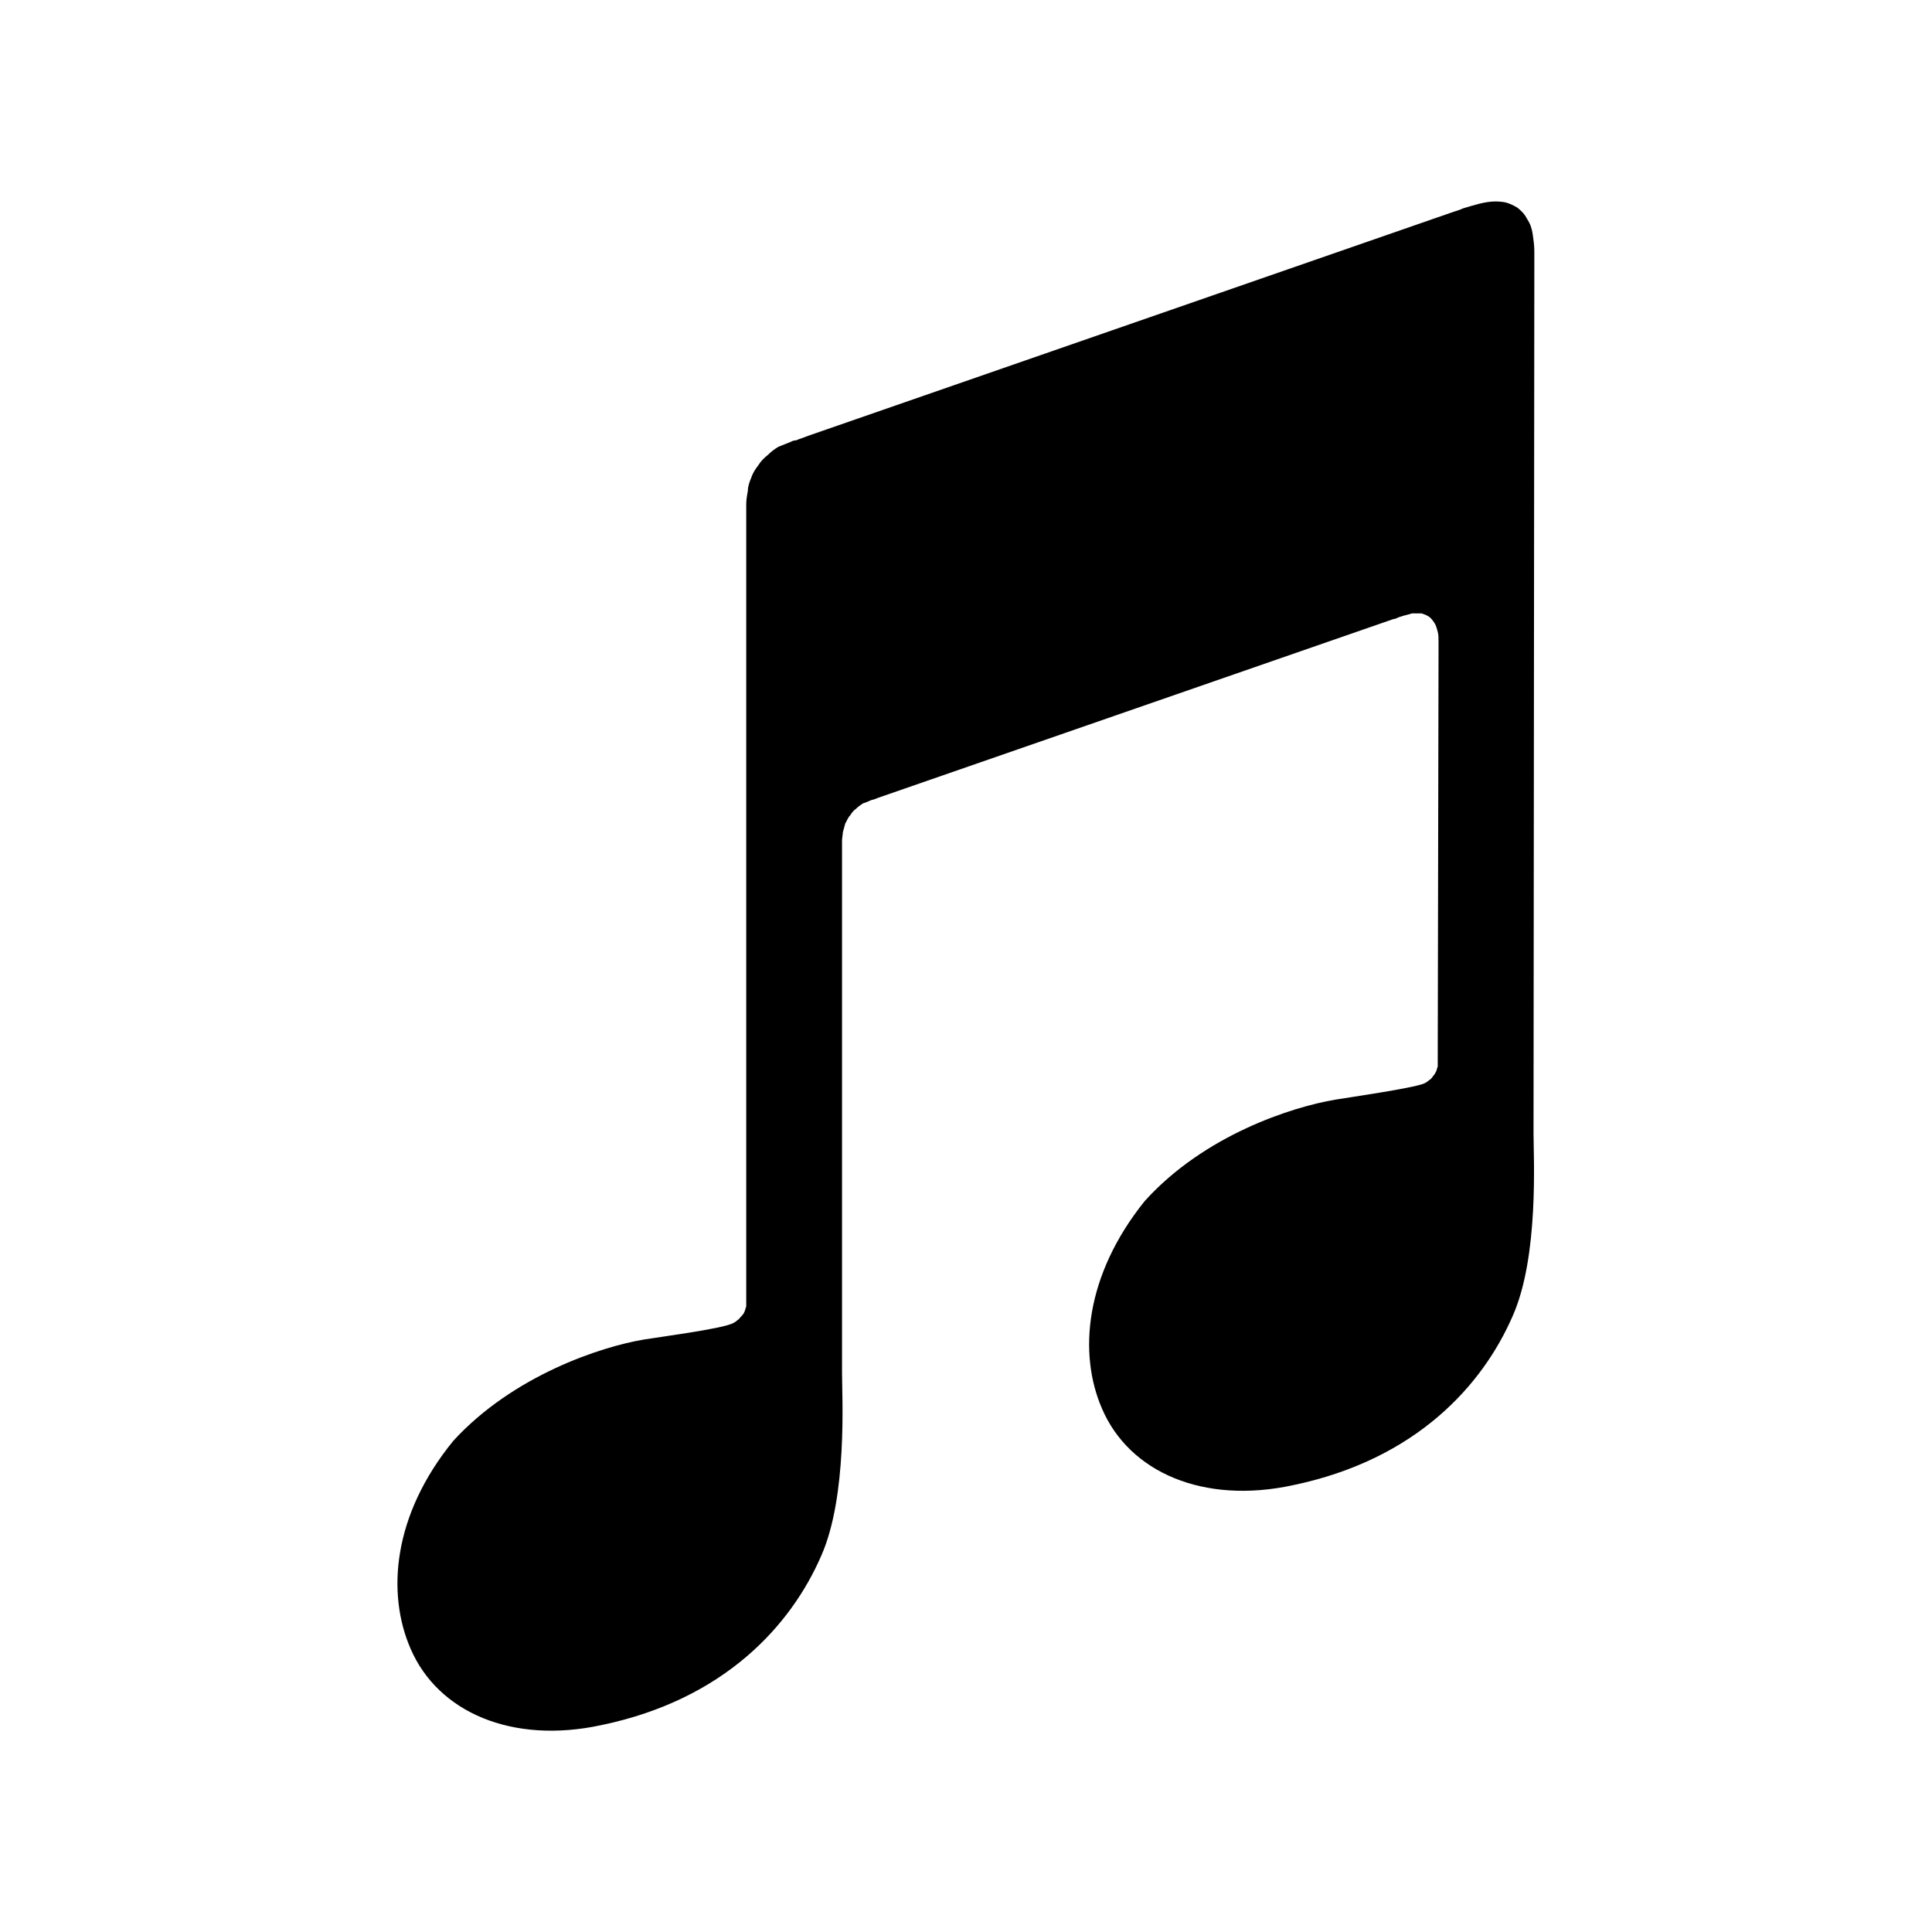
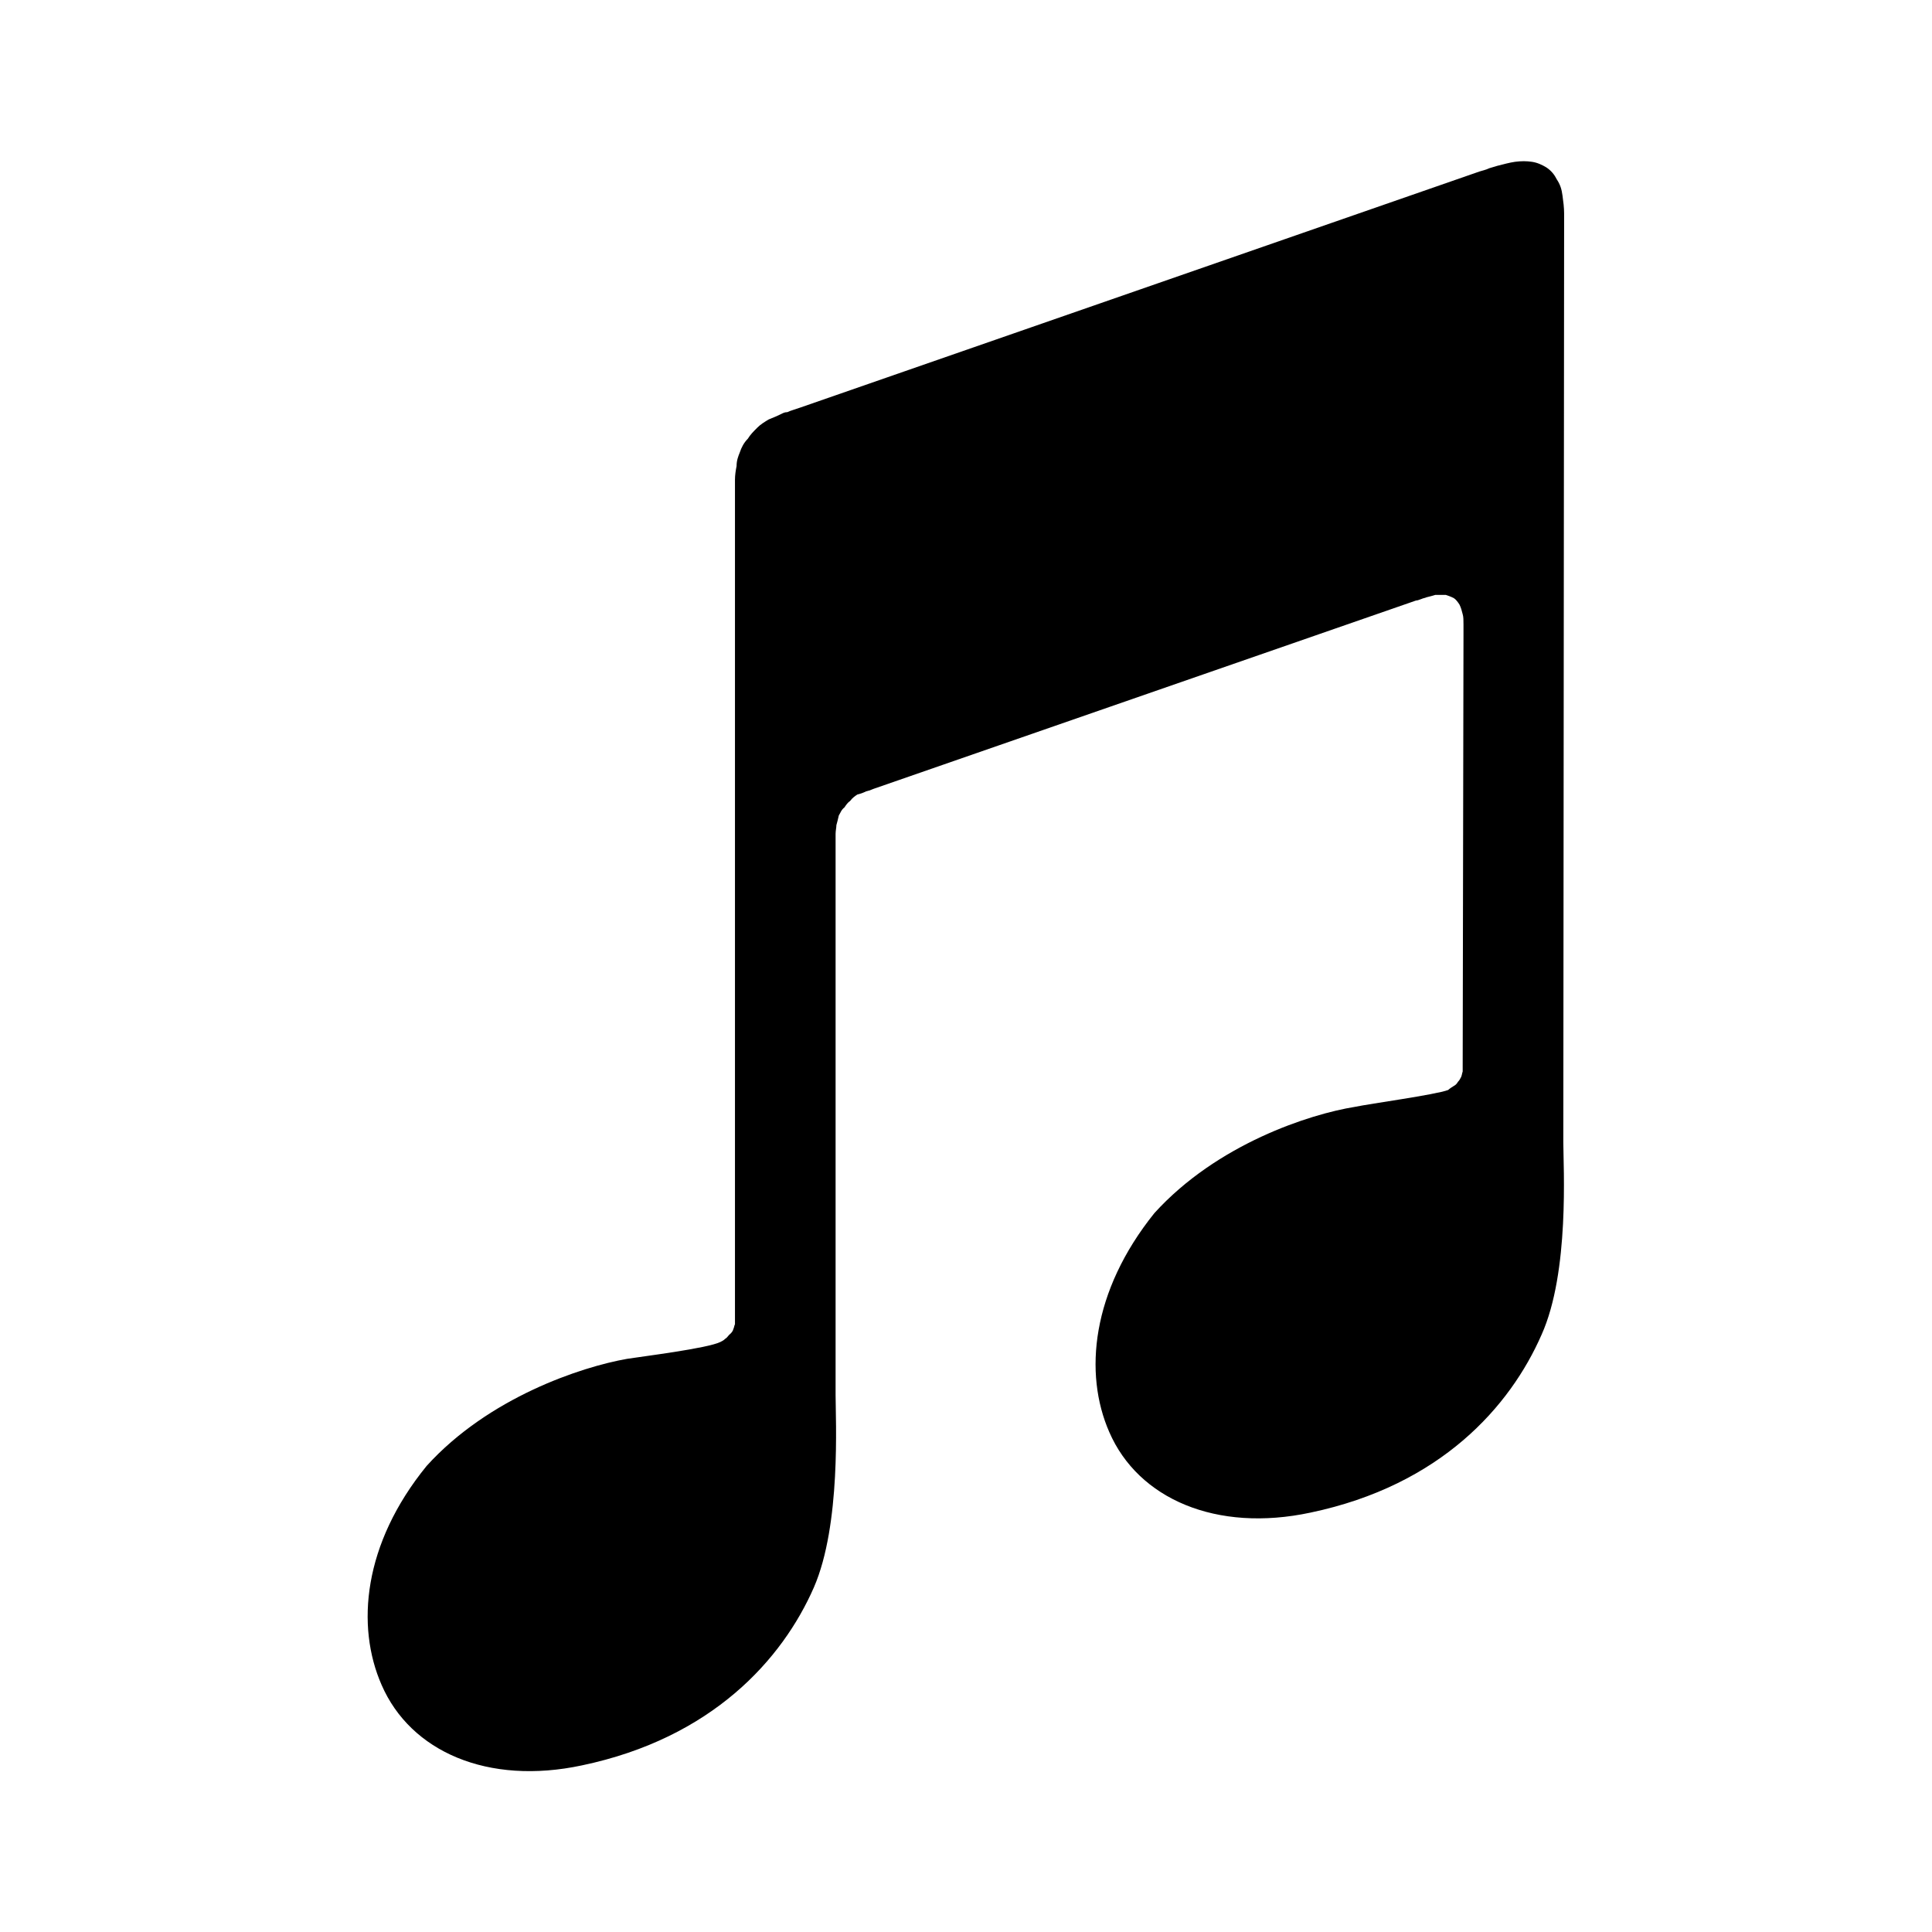
<svg xmlns="http://www.w3.org/2000/svg" viewBox="0 0 24 24">
-   <path fill="currentColor" fill-rule="evenodd" stroke="none" d="M19.06 3.35C19.06 3.31 19.06 3.27 19.06 3.23 19.06 3.19 19.06 3.16 19.06 3.12 19.06 3.05 19.05 2.98 19.04 2.91 19.03 2.84 19.01 2.78 18.97 2.72 18.94 2.66 18.9 2.62 18.85 2.58 18.8 2.55 18.74 2.52 18.68 2.51 18.61 2.5 18.55 2.5 18.48 2.51 18.41 2.52 18.34 2.54 18.27 2.56 18.24 2.57 18.2 2.58 18.17 2.59 18.13 2.61 18.09 2.62 18.06 2.63L10.05 5.41 10.05 5.41C10.05 5.41 9.97 5.44 9.97 5.44 9.94 5.45 9.91 5.46 9.89 5.47 9.86 5.47 9.84 5.48 9.82 5.49 9.77 5.51 9.72 5.53 9.67 5.55 9.62 5.58 9.58 5.61 9.54 5.65 9.49 5.69 9.45 5.73 9.42 5.78 9.38 5.83 9.35 5.88 9.33 5.94 9.31 5.99 9.29 6.04 9.29 6.1 9.28 6.15 9.27 6.21 9.27 6.26 9.27 6.28 9.27 6.31 9.27 6.33 9.27 6.36 9.27 6.38 9.27 6.41L9.27 16.16C9.27 16.18 9.27 16.21 9.27 16.23 9.26 16.25 9.26 16.27 9.25 16.29 9.24 16.32 9.22 16.34 9.21 16.35 9.19 16.37 9.18 16.39 9.16 16.4 9.14 16.42 9.12 16.43 9.1 16.44 8.95 16.51 8.18 16.61 8 16.64 7.46 16.73 6.37 17.09 5.63 17.9 4.88 18.82 4.8 19.79 5.1 20.48 5.44 21.27 6.36 21.67 7.47 21.43 9.01 21.11 9.83 20.18 10.2 19.33 10.53 18.59 10.46 17.35 10.46 17.06L10.46 10.54C10.46 10.52 10.46 10.5 10.46 10.49 10.46 10.47 10.46 10.46 10.46 10.44 10.46 10.41 10.47 10.37 10.47 10.34 10.48 10.3 10.49 10.27 10.5 10.23 10.52 10.2 10.53 10.16 10.56 10.13 10.58 10.1 10.6 10.07 10.63 10.05 10.66 10.02 10.69 10 10.72 9.98 10.75 9.97 10.78 9.96 10.82 9.94 10.83 9.94 10.85 9.93 10.86 9.93 10.88 9.92 10.89 9.92 10.91 9.91L17.31 7.69C17.33 7.69 17.35 7.68 17.37 7.67 17.39 7.66 17.41 7.66 17.43 7.65 17.47 7.64 17.51 7.63 17.54 7.62 17.58 7.62 17.62 7.62 17.66 7.62 17.69 7.63 17.72 7.64 17.75 7.66 17.78 7.68 17.8 7.71 17.82 7.74 17.84 7.77 17.85 7.81 17.86 7.85 17.87 7.88 17.87 7.93 17.87 7.97 17.87 7.99 17.87 8.01 17.87 8.02 17.87 8.05 17.87 8.07 17.87 8.09L17.86 13.18C17.86 13.2 17.86 13.23 17.86 13.25 17.85 13.27 17.85 13.29 17.84 13.31 17.83 13.33 17.82 13.35 17.8 13.37 17.79 13.39 17.77 13.41 17.75 13.42 17.73 13.44 17.71 13.45 17.69 13.46 17.54 13.52 16.77 13.63 16.59 13.66 16.05 13.75 14.96 14.1 14.22 14.92 13.48 15.84 13.39 16.81 13.69 17.5 14.03 18.29 14.95 18.69 16.06 18.45 17.6 18.13 18.42 17.2 18.79 16.35 19.12 15.61 19.05 14.37 19.05 14.08L19.06 3.35Z" />
+   <path fill="currentColor" fill-rule="evenodd" stroke="none" d="M19.43 2.89C19.43 2.85 19.43 2.81 19.43 2.77 19.43 2.72 19.43 2.69 19.43 2.65 19.43 2.58 19.42 2.5 19.41 2.43 19.4 2.35 19.38 2.29 19.34 2.23 19.31 2.17 19.27 2.12 19.21 2.08 19.16 2.05 19.1 2.02 19.03 2.01 18.96 2 18.9 2 18.82 2.01 18.75 2.02 18.68 2.04 18.6 2.06 18.57 2.07 18.53 2.08 18.5 2.09 18.46 2.11 18.41 2.12 18.38 2.13L9.95 5.06 9.95 5.06C9.95 5.06 9.86 5.09 9.86 5.09 9.83 5.1 9.8 5.11 9.78 5.12 9.75 5.12 9.73 5.13 9.71 5.14 9.65 5.17 9.6 5.19 9.55 5.21 9.5 5.24 9.45 5.27 9.41 5.31 9.36 5.36 9.32 5.4 9.29 5.45 9.24 5.5 9.21 5.56 9.19 5.62 9.17 5.67 9.15 5.72 9.15 5.79 9.14 5.84 9.13 5.9 9.13 5.96 9.13 5.98 9.13 6.01 9.13 6.03 9.13 6.06 9.13 6.08 9.13 6.11L9.13 16.38C9.13 16.4 9.13 16.43 9.13 16.45 9.12 16.47 9.12 16.49 9.11 16.51 9.1 16.55 9.07 16.57 9.06 16.58 9.04 16.6 9.03 16.62 9.01 16.63 8.99 16.65 8.97 16.66 8.95 16.67 8.79 16.75 7.98 16.85 7.79 16.88 7.22 16.98 6.07 17.36 5.3 18.21 4.51 19.18 4.42 20.2 4.74 20.93 5.1 21.76 6.06 22.18 7.23 21.93 8.85 21.59 9.72 20.61 10.11 19.72 10.45 18.94 10.38 17.63 10.38 17.33L10.38 10.46C10.38 10.44 10.38 10.42 10.38 10.41 10.38 10.39 10.38 10.38 10.38 10.36 10.38 10.32 10.39 10.28 10.39 10.25 10.4 10.21 10.41 10.18 10.42 10.13 10.44 10.1 10.45 10.06 10.49 10.03 10.51 10 10.53 9.97 10.56 9.95 10.59 9.91 10.62 9.89 10.65 9.87 10.69 9.86 10.72 9.85 10.76 9.83 10.77 9.83 10.79 9.82 10.8 9.82 10.82 9.81 10.83 9.81 10.85 9.8L17.59 7.46C17.61 7.46 17.63 7.45 17.66 7.44 17.68 7.43 17.7 7.43 17.72 7.42 17.76 7.41 17.8 7.4 17.83 7.39 17.88 7.39 17.92 7.39 17.96 7.39 17.99 7.4 18.02 7.41 18.06 7.43 18.09 7.45 18.11 7.48 18.13 7.51 18.15 7.55 18.16 7.59 18.17 7.63 18.18 7.66 18.18 7.71 18.18 7.76 18.18 7.78 18.18 7.8 18.18 7.81 18.18 7.84 18.18 7.86 18.18 7.88L18.17 13.24C18.17 13.26 18.17 13.29 18.17 13.31 18.16 13.34 18.16 13.36 18.15 13.38 18.14 13.4 18.13 13.42 18.11 13.44 18.1 13.46 18.08 13.48 18.06 13.49 18.03 13.51 18.01 13.52 17.99 13.54 17.83 13.6 17.02 13.71 16.83 13.75 16.27 13.84 15.12 14.21 14.34 15.07 13.56 16.04 13.46 17.06 13.78 17.79 14.14 18.62 15.11 19.04 16.28 18.79 17.9 18.45 18.76 17.47 19.15 16.58 19.5 15.8 19.42 14.49 19.42 14.19L19.43 2.89Z" />
</svg>
